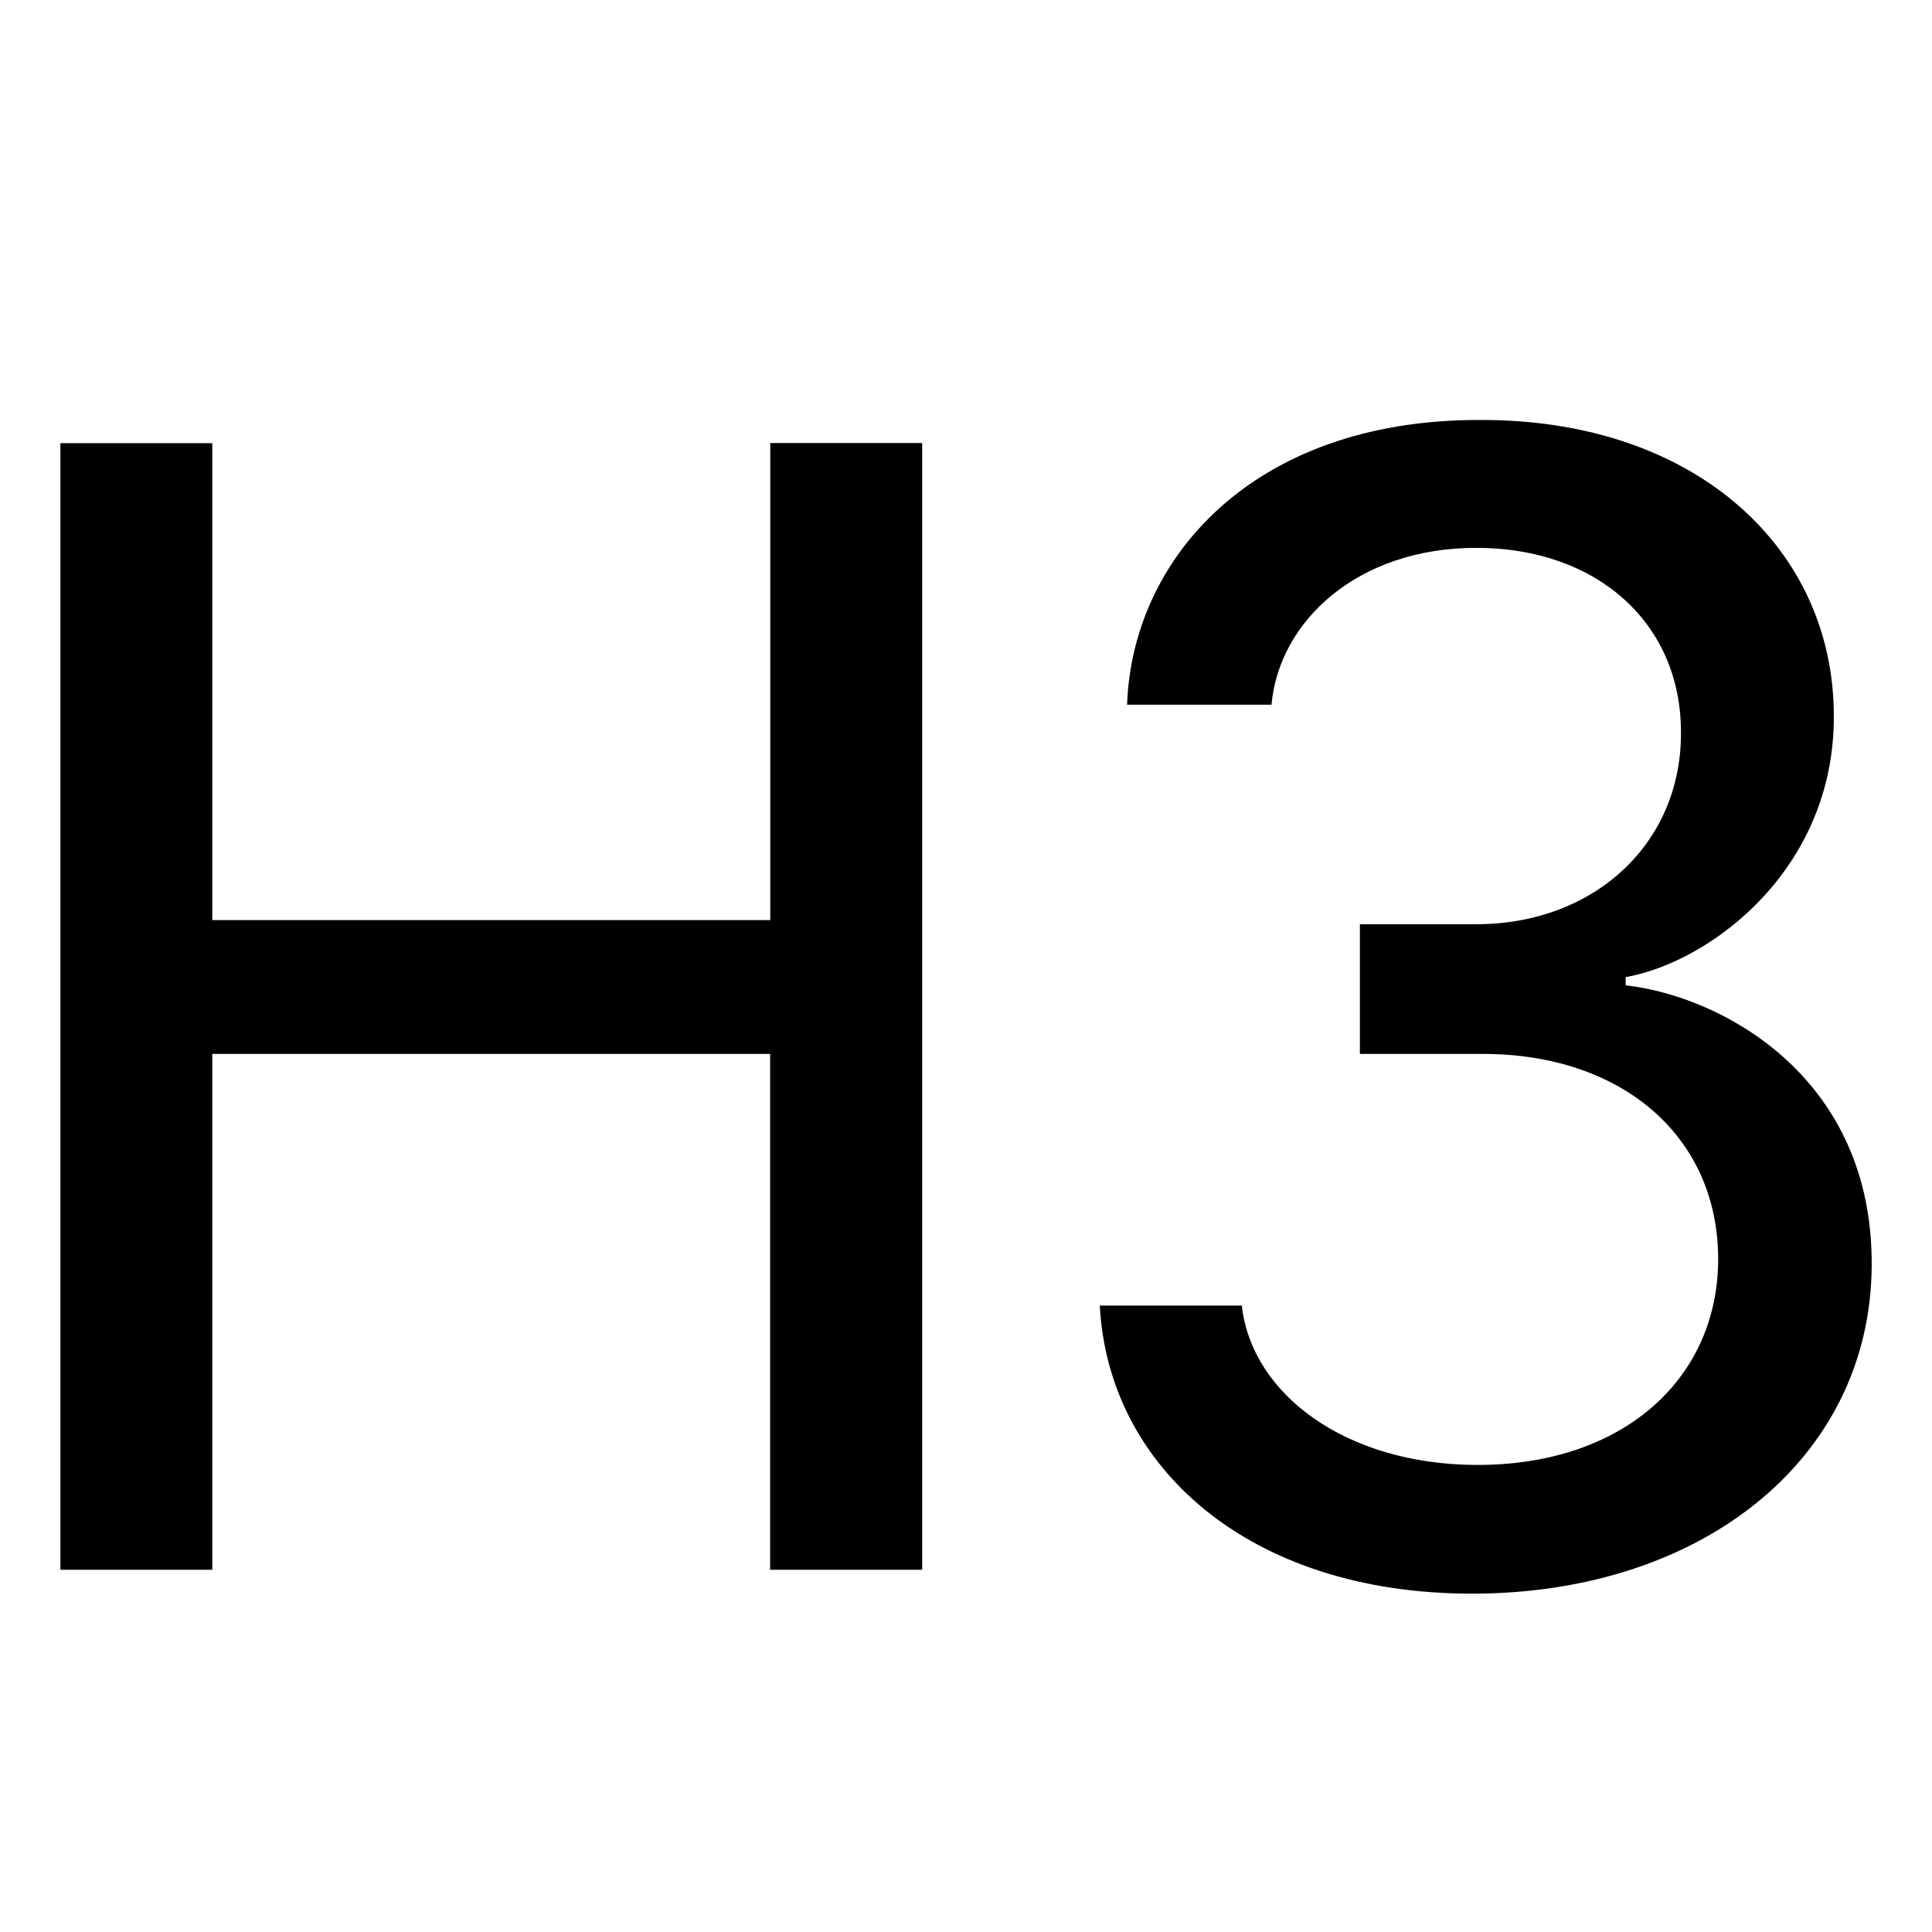
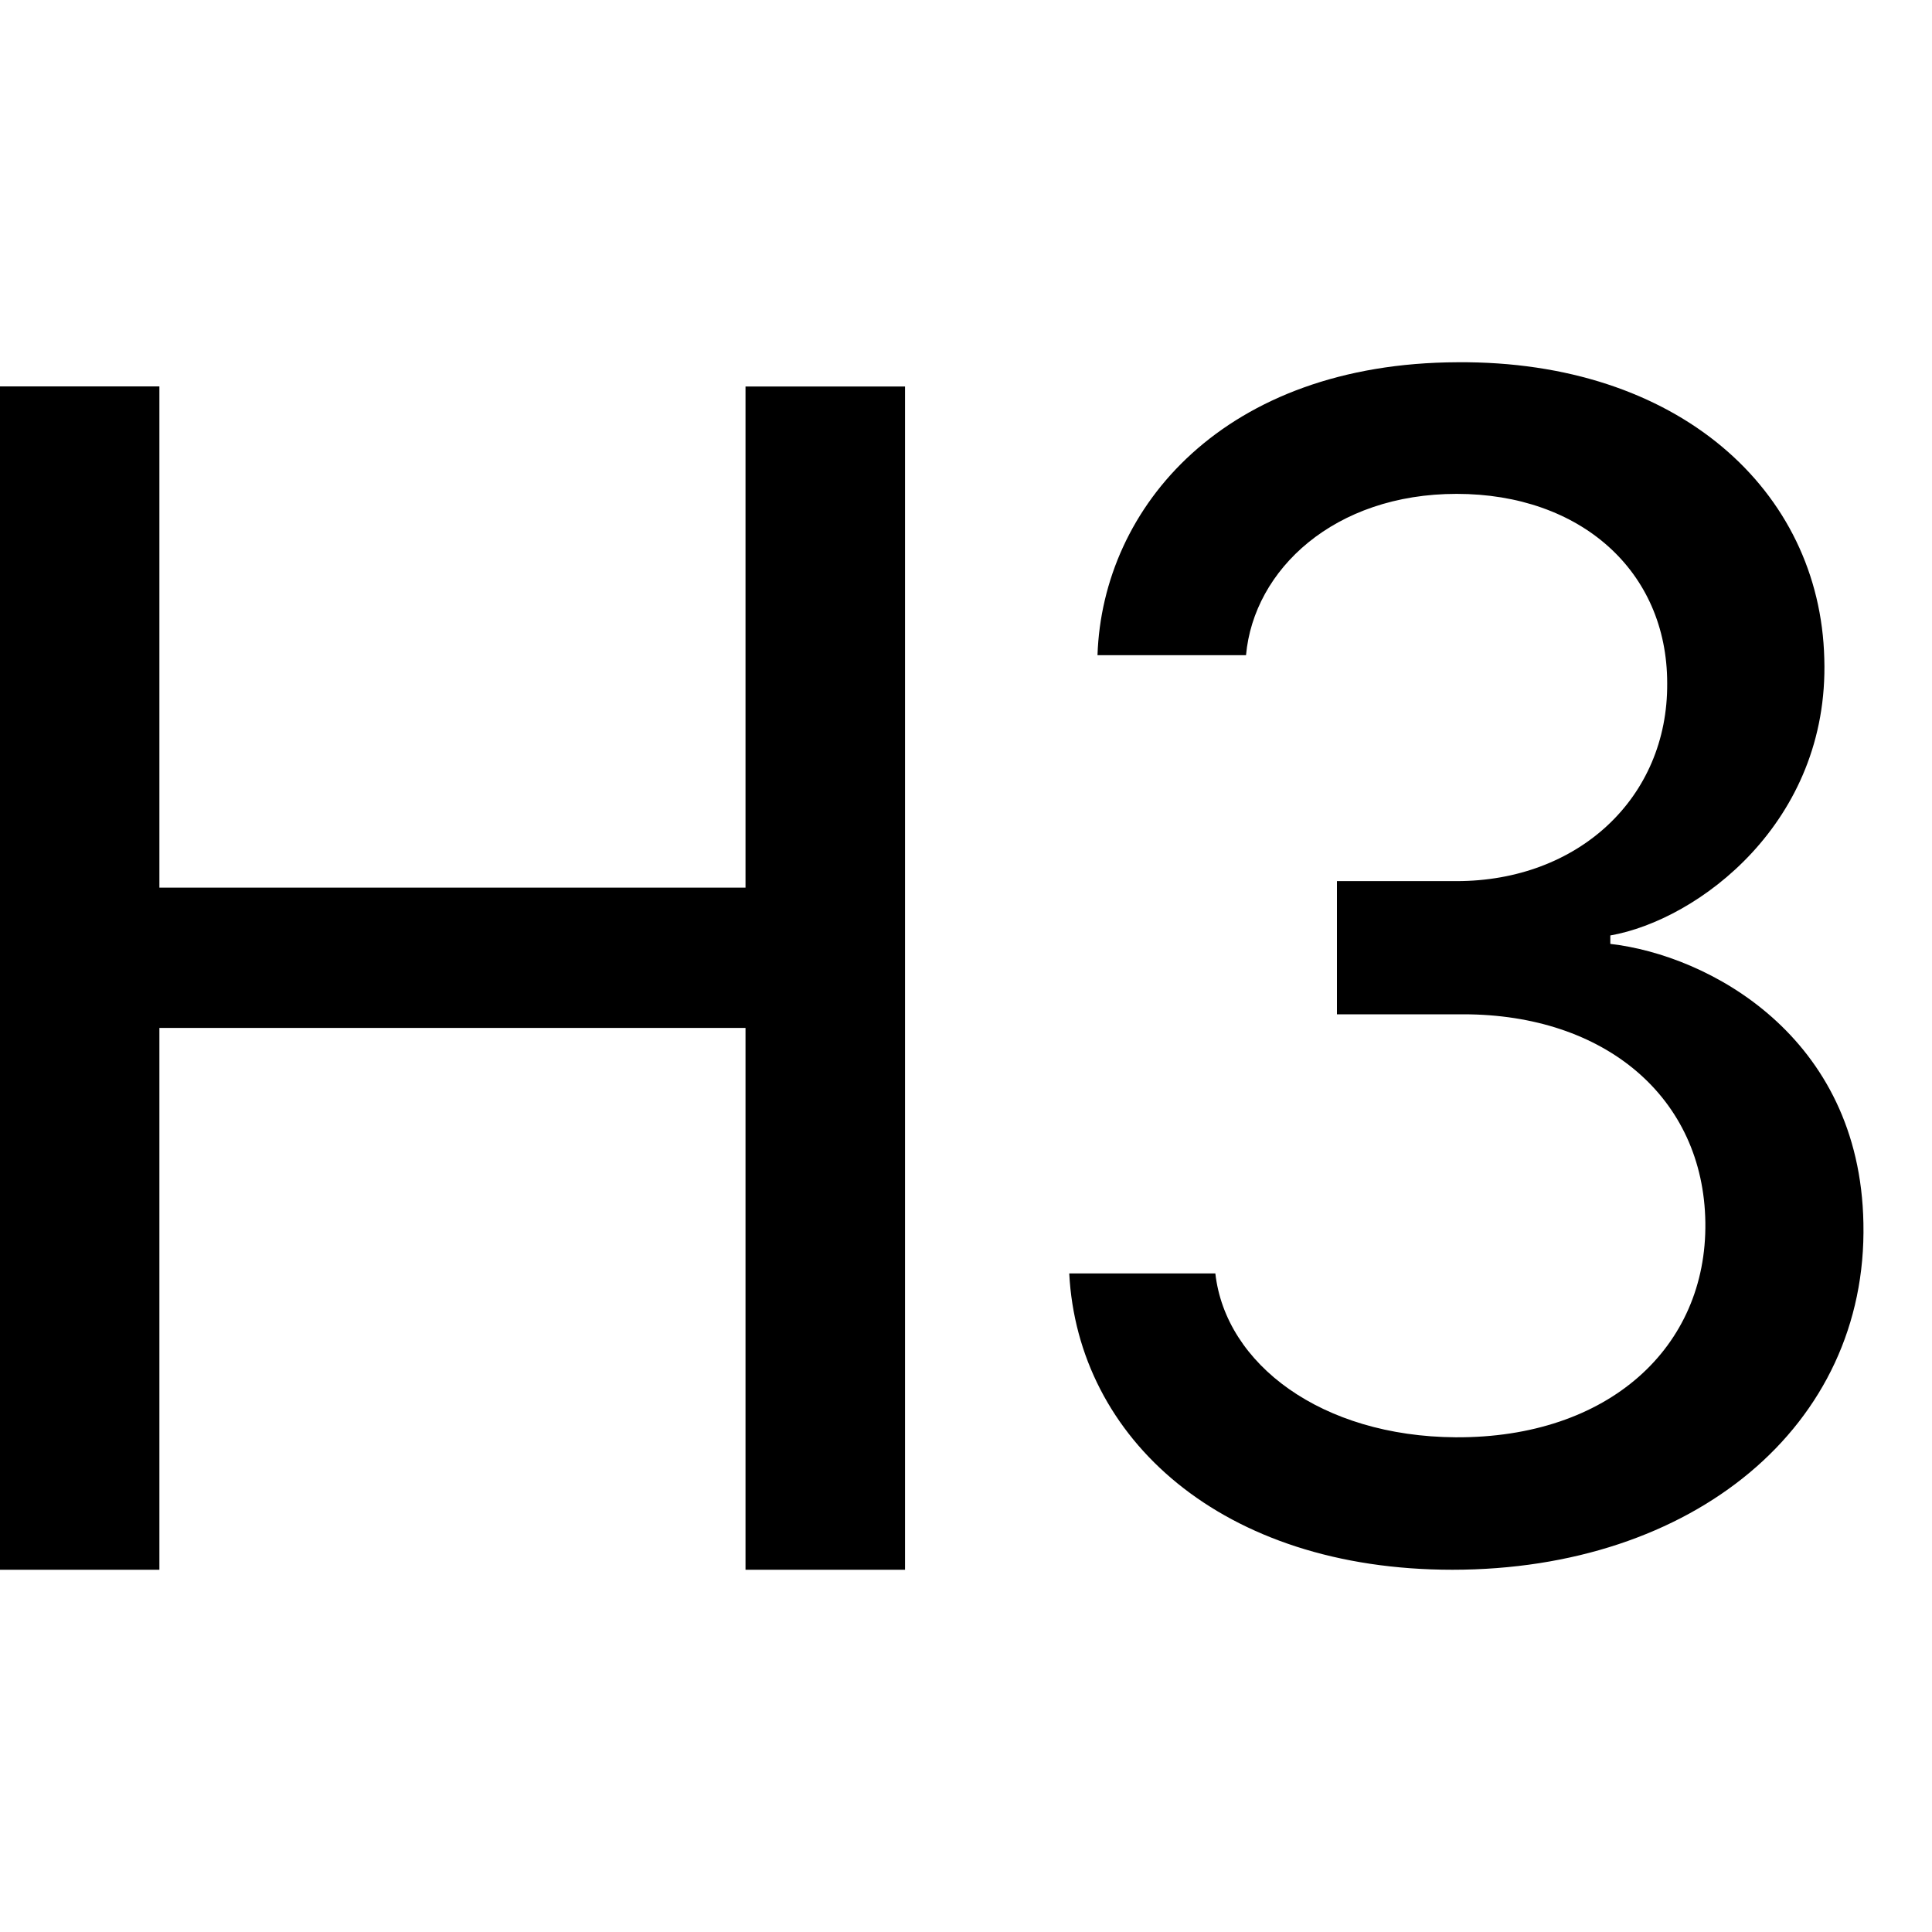
<svg xmlns="http://www.w3.org/2000/svg" width="16" height="16" fill="currentColor" class="bi bi-type-h3" viewBox="0 0 16 16">
-   <path d="M7.637 13V3.669H6.379V7.62H1.758V3.67H.5V13h1.258V8.728h4.62V13h1.259zm3.625-4.272h1.018c1.142 0 1.935.67 1.949 1.674.013 1.005-.78 1.737-2.01 1.73-1.08-.007-1.853-.588-1.935-1.32H9.108c.069 1.327 1.224 2.386 3.083 2.386 1.935 0 3.343-1.155 3.309-2.789-.027-1.51-1.251-2.16-2.037-2.249v-.068c.704-.123 1.764-.91 1.723-2.229-.035-1.353-1.176-2.4-2.954-2.385-1.873.006-2.857 1.162-2.898 2.358h1.196c.062-.69.711-1.299 1.696-1.299.998 0 1.695.622 1.695 1.525.007.922-.718 1.592-1.695 1.592h-.964v1.074z" />
+   <path d="M11.07 8.4h1.049c1.174 0 1.99.69 2.004 1.724.014 1.034-.802 1.786-2.068 1.779-1.11-.007-1.905-.605-1.99-1.357h-1.21C8.926 11.91 10.116 13 12.028 13c1.99 0 3.439-1.188 3.404-2.87-.028-1.553-1.287-2.221-2.096-2.313v-.07c.724-.127 1.814-.935 1.772-2.293-.035-1.392-1.21-2.468-3.038-2.454-1.927.007-2.94 1.196-2.981 2.426h1.23c.064-.71.732-1.336 1.744-1.336 1.027 0 1.744.64 1.744 1.568.007.95-.738 1.639-1.744 1.639h-.991V8.4ZM7.495 13V3.201H6.174v4.15H1.32V3.2H0V13h1.32V8.513h4.854V13h1.32Z" />
</svg>
